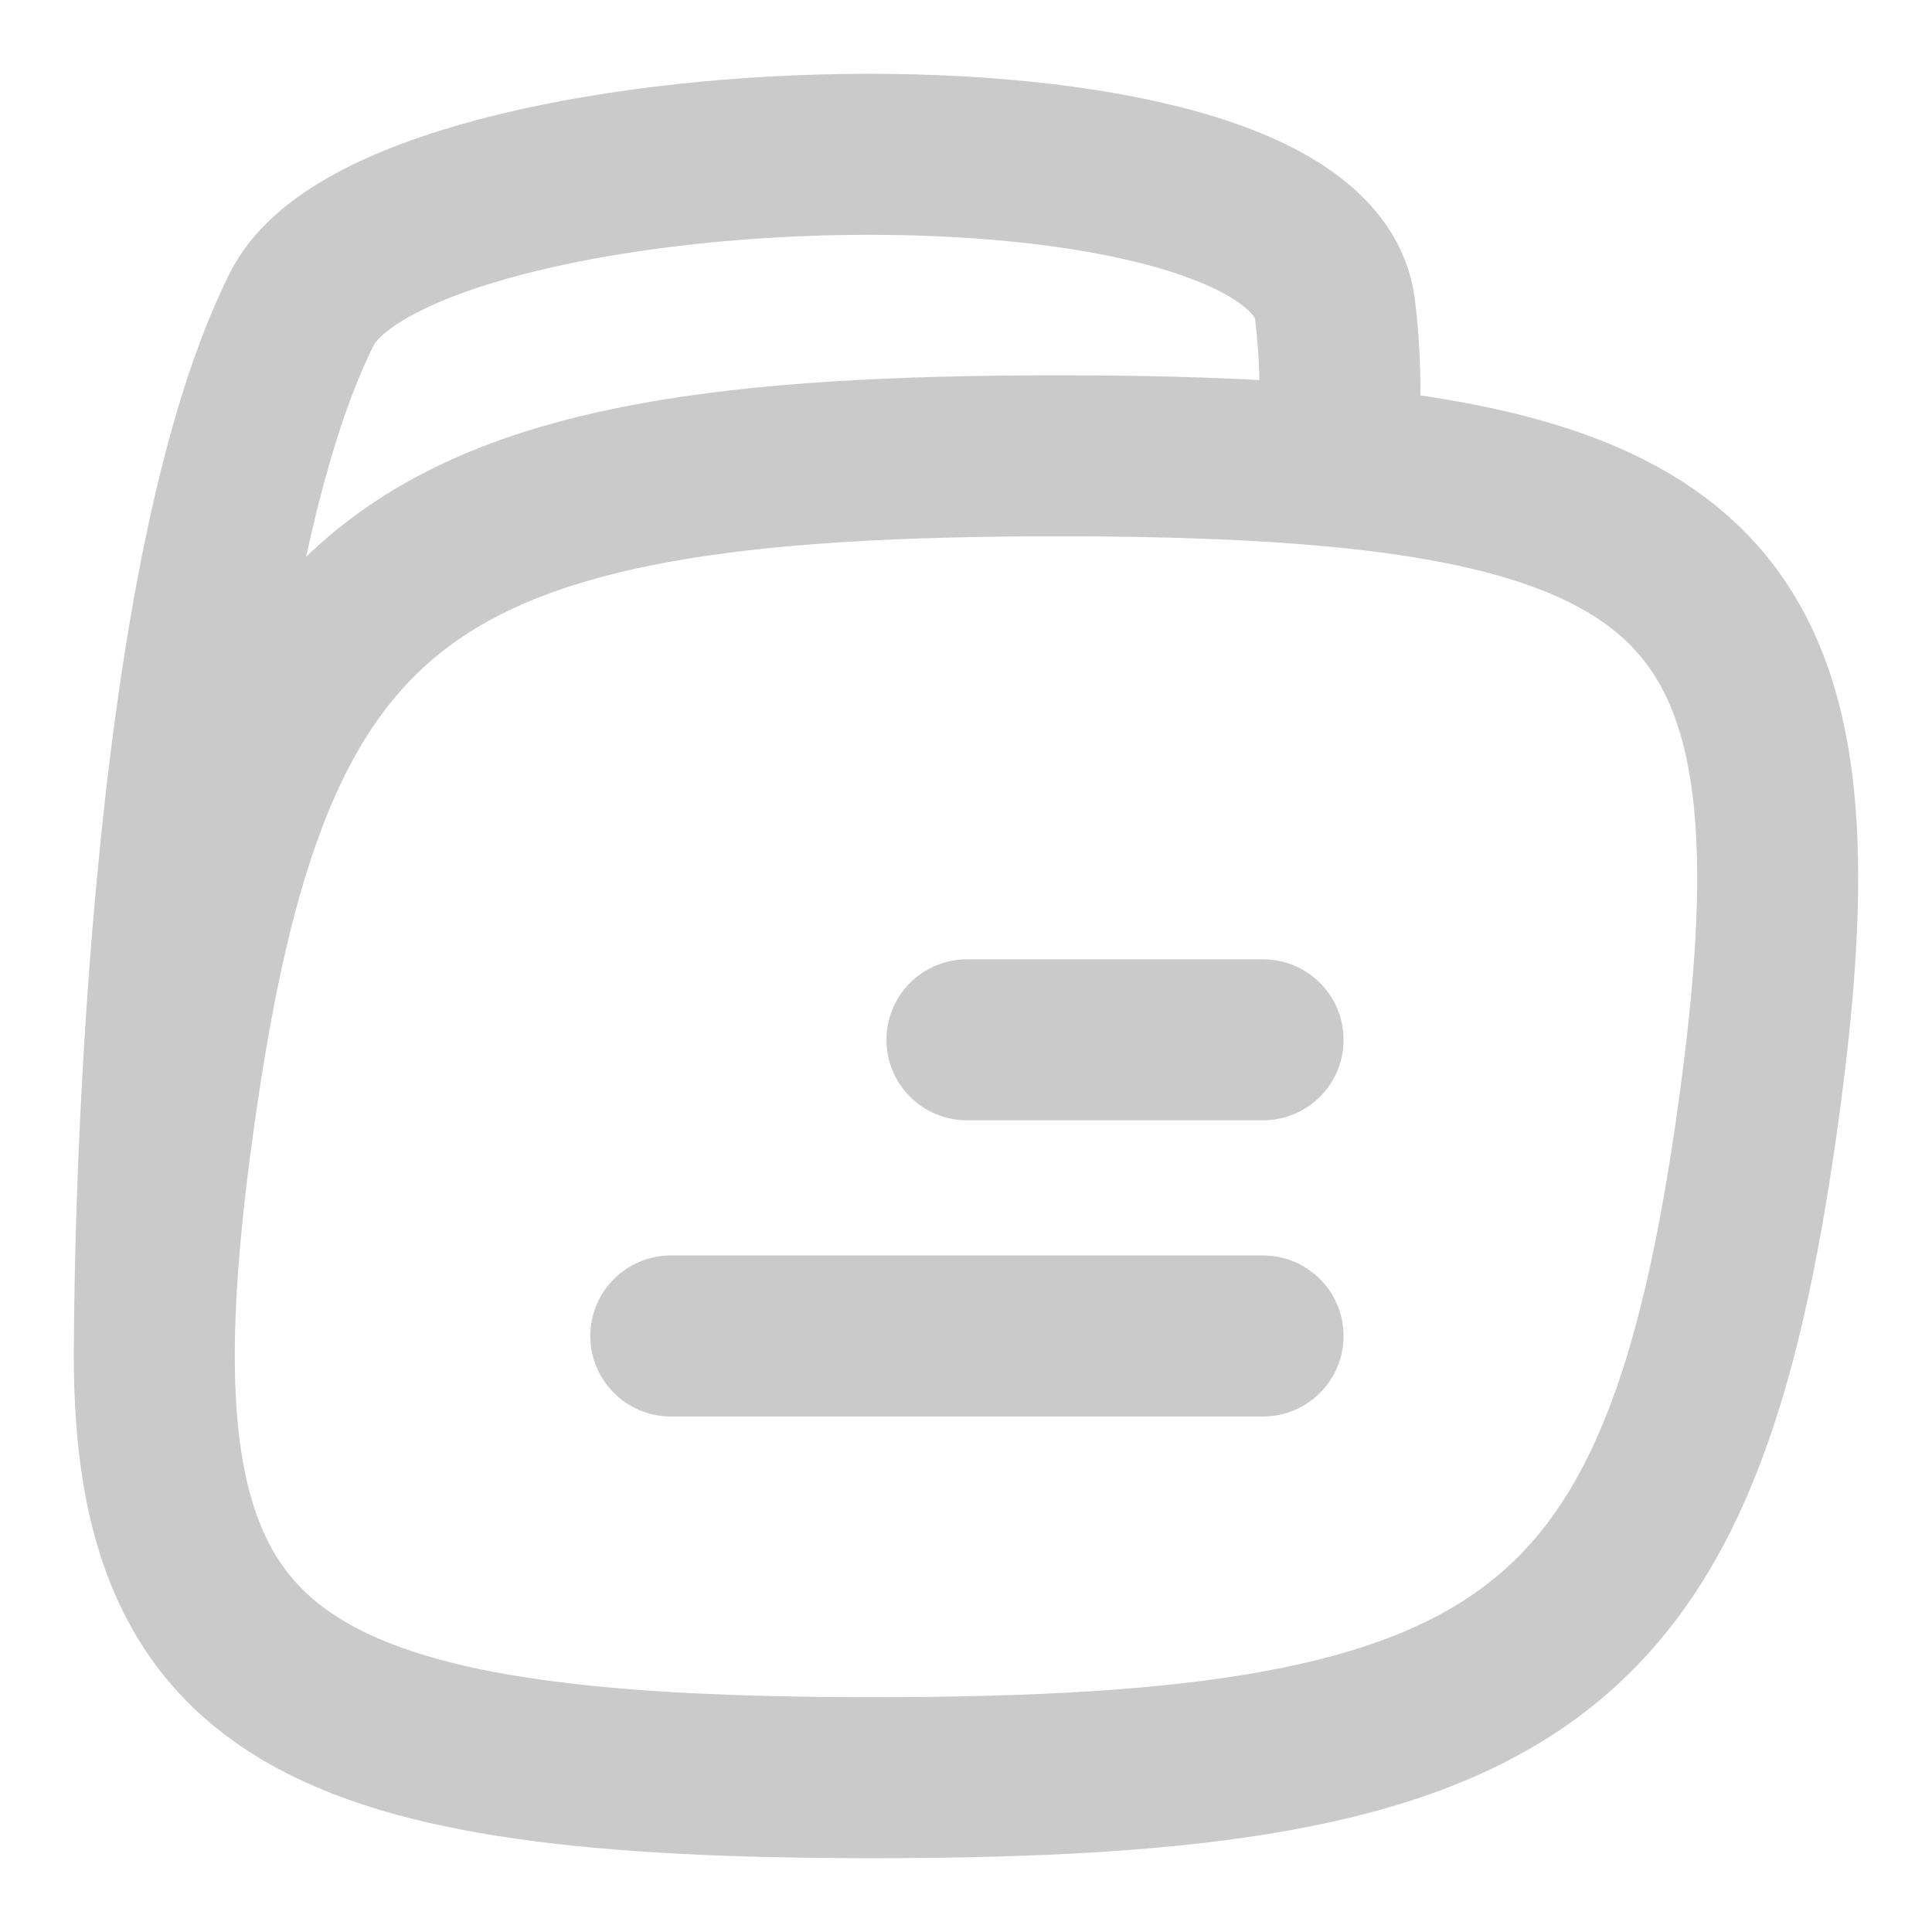
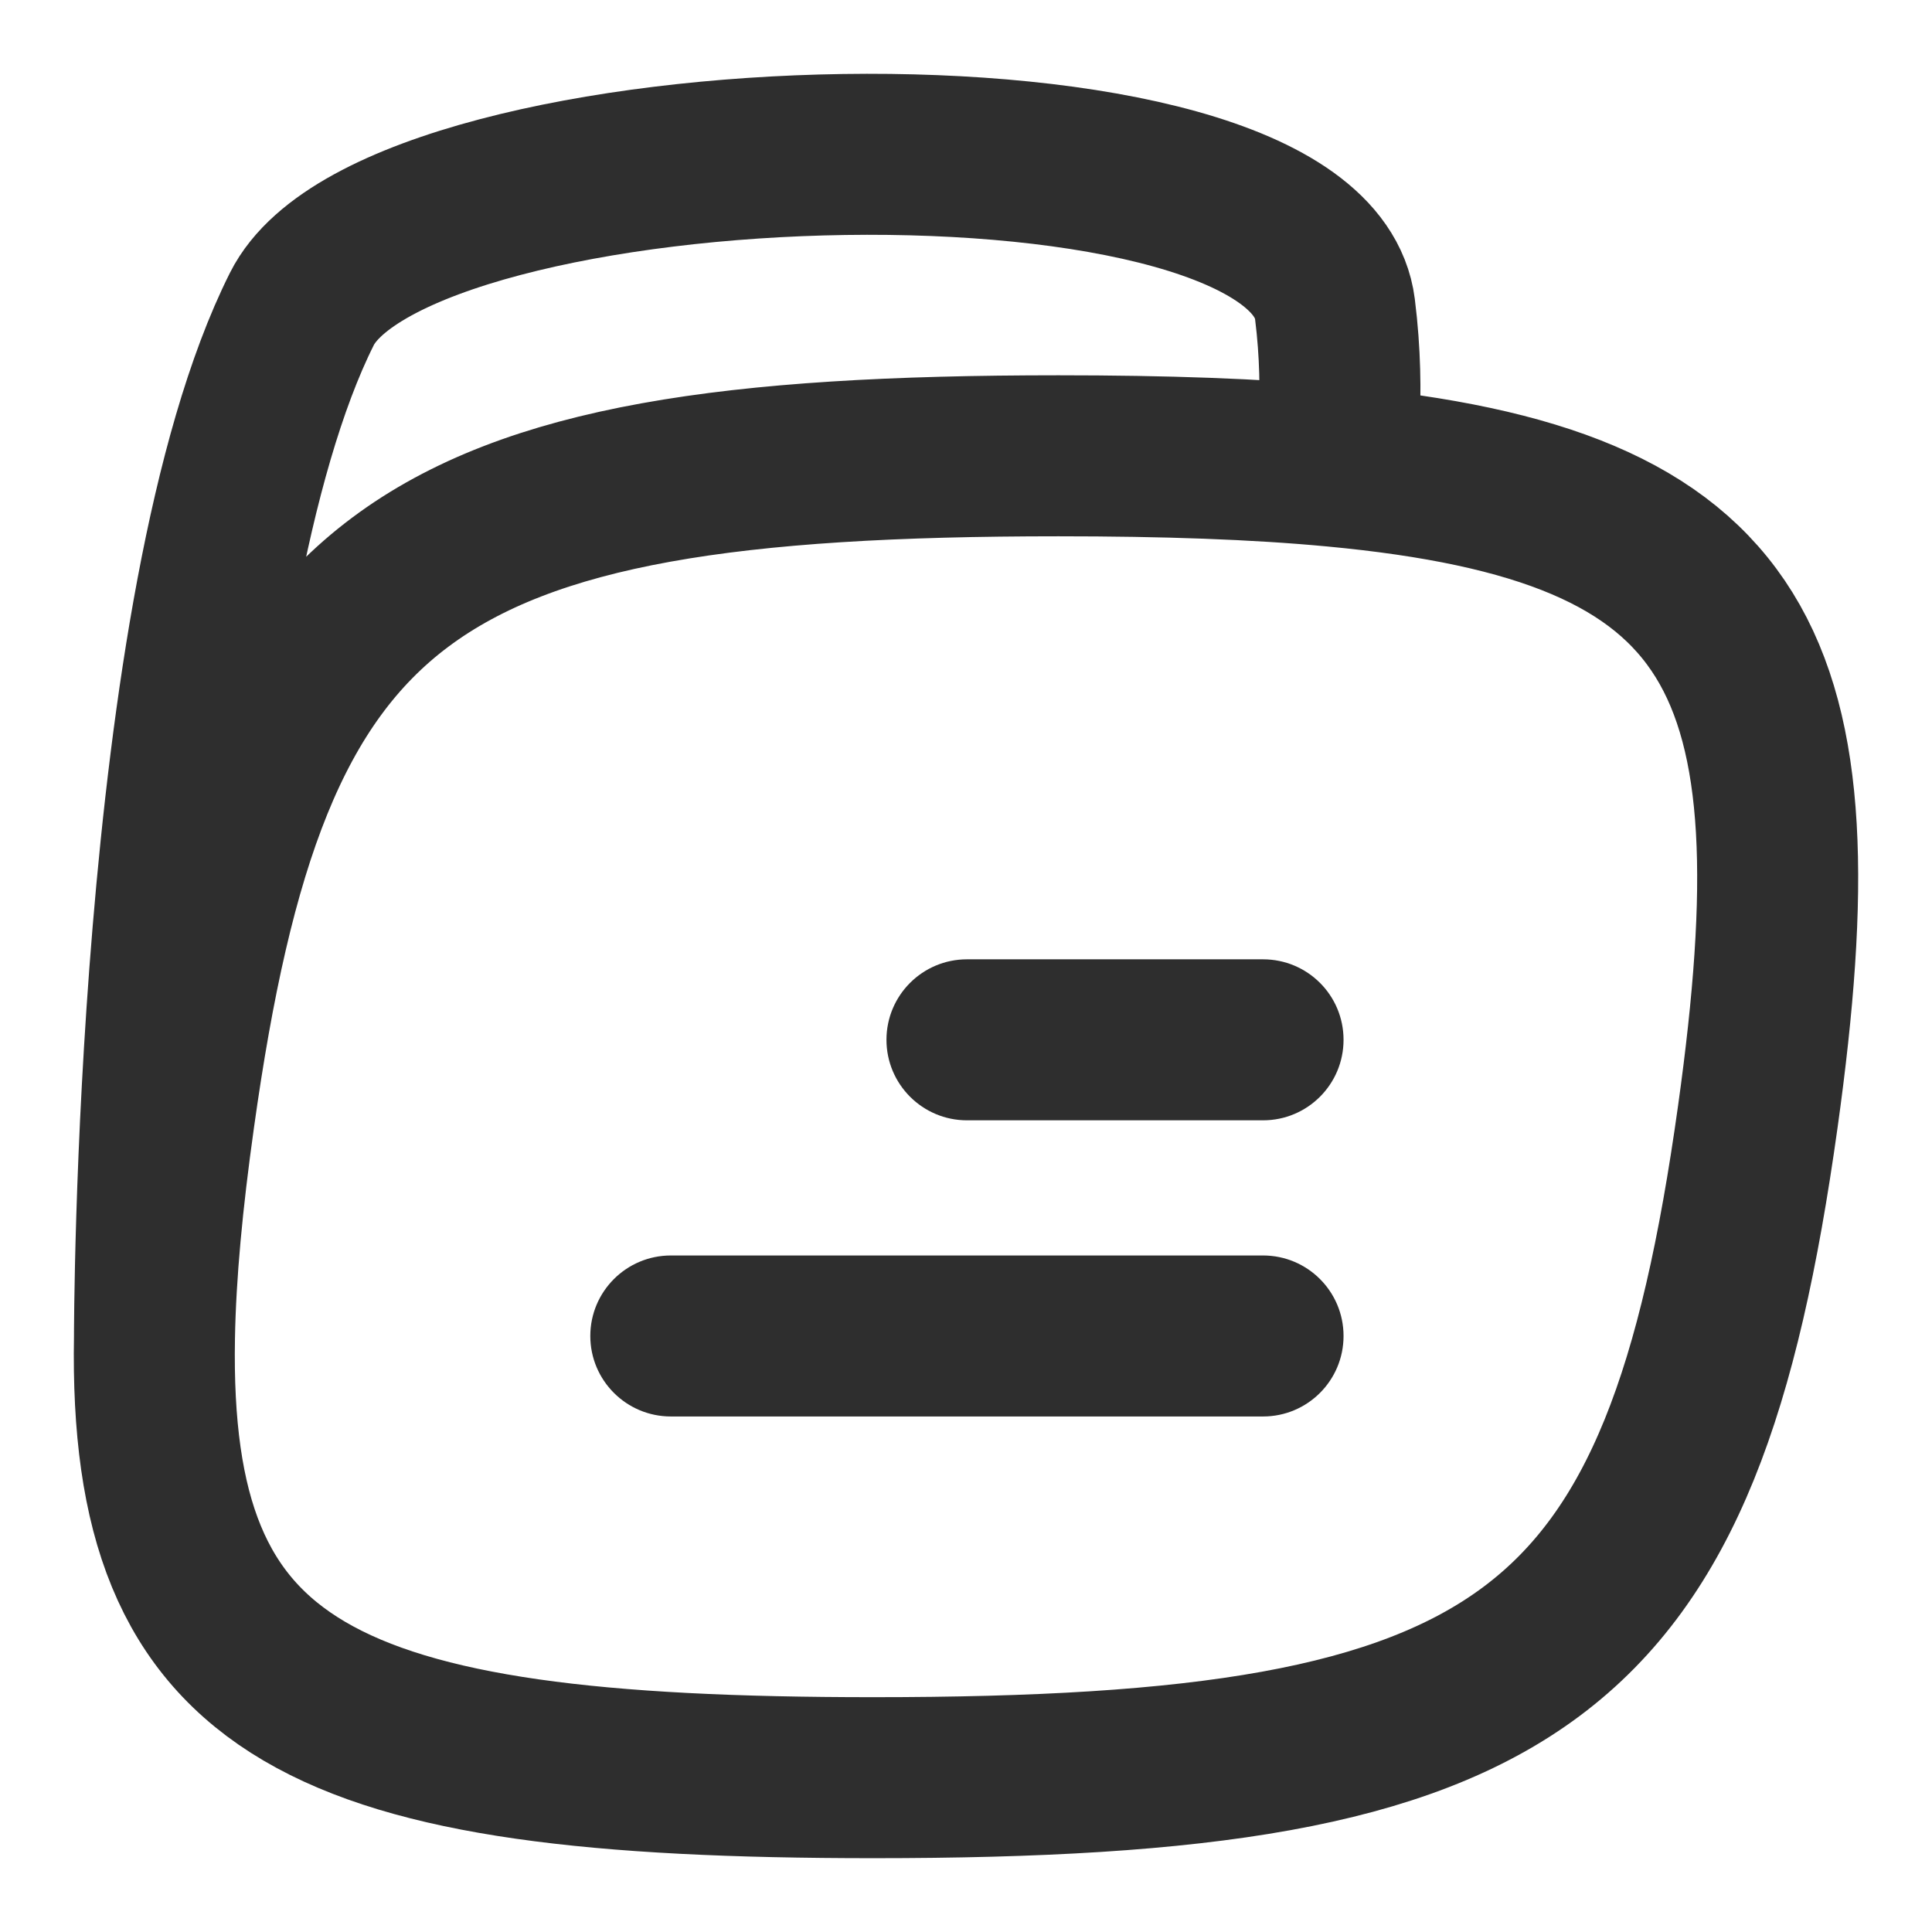
<svg xmlns="http://www.w3.org/2000/svg" width="24" height="24" viewBox="0 0 24 24" fill="none">
-   <path fill-rule="evenodd" clip-rule="evenodd" d="M12.012 11.917C11.46 11.917 11.012 12.364 11.012 12.917C11.012 13.469 11.46 13.917 12.012 13.917L15.69 13.917C16.243 13.917 16.69 13.469 16.69 12.917C16.69 12.364 16.243 11.917 15.69 11.917L12.012 11.917ZM8.334 15.596C7.781 15.596 7.333 16.044 7.333 16.596C7.333 17.148 7.781 17.596 8.334 17.596L15.69 17.596C16.243 17.596 16.69 17.148 16.69 16.596C16.69 16.044 16.243 15.596 15.69 15.596L8.334 15.596Z" fill="#2E2E2E" fill-opacity="0.25" />
-   <path d="M16.583 5.793C15.599 5.7 14.459 5.662 13.148 5.662C5.048 5.662 3.109 7.111 2.164 13.873C2.019 14.904 1.933 15.812 1.919 16.61M16.583 5.793C21.679 6.271 22.628 8.206 21.836 13.873C20.891 20.634 18.952 22.083 10.852 22.083C3.987 22.083 1.839 21.043 1.919 16.61M16.583 5.793C16.583 5.793 16.723 4.949 16.583 3.838C16.239 1.101 4.944 1.458 3.75 3.838C1.918 7.487 1.919 16.61 1.919 16.61" stroke="#2E2E2E" stroke-opacity="0.25" stroke-width="2" stroke-linecap="round" stroke-linejoin="round" />
+   <path fill-rule="evenodd" clip-rule="evenodd" d="M12.012 11.917C11.46 11.917 11.012 12.364 11.012 12.917C11.012 13.469 11.46 13.917 12.012 13.917L15.69 13.917C16.243 13.917 16.69 13.469 16.69 12.917C16.69 12.364 16.243 11.917 15.69 11.917L12.012 11.917ZM8.334 15.596C7.781 15.596 7.333 16.044 7.333 16.596C7.333 17.148 7.781 17.596 8.334 17.596L15.69 17.596C16.243 17.596 16.69 17.148 16.69 16.596C16.69 16.044 16.243 15.596 15.69 15.596L8.334 15.596Z" fill="#2E2E2E" fill-opacity="1.0" />
+   <path d="M16.583 5.793C15.599 5.7 14.459 5.662 13.148 5.662C5.048 5.662 3.109 7.111 2.164 13.873C2.019 14.904 1.933 15.812 1.919 16.61M16.583 5.793C21.679 6.271 22.628 8.206 21.836 13.873C20.891 20.634 18.952 22.083 10.852 22.083C3.987 22.083 1.839 21.043 1.919 16.61M16.583 5.793C16.583 5.793 16.723 4.949 16.583 3.838C16.239 1.101 4.944 1.458 3.75 3.838C1.918 7.487 1.919 16.61 1.919 16.61" stroke="#2E2E2E" stroke-opacity="1.0" stroke-width="2" stroke-linecap="round" stroke-linejoin="round" />
</svg>
